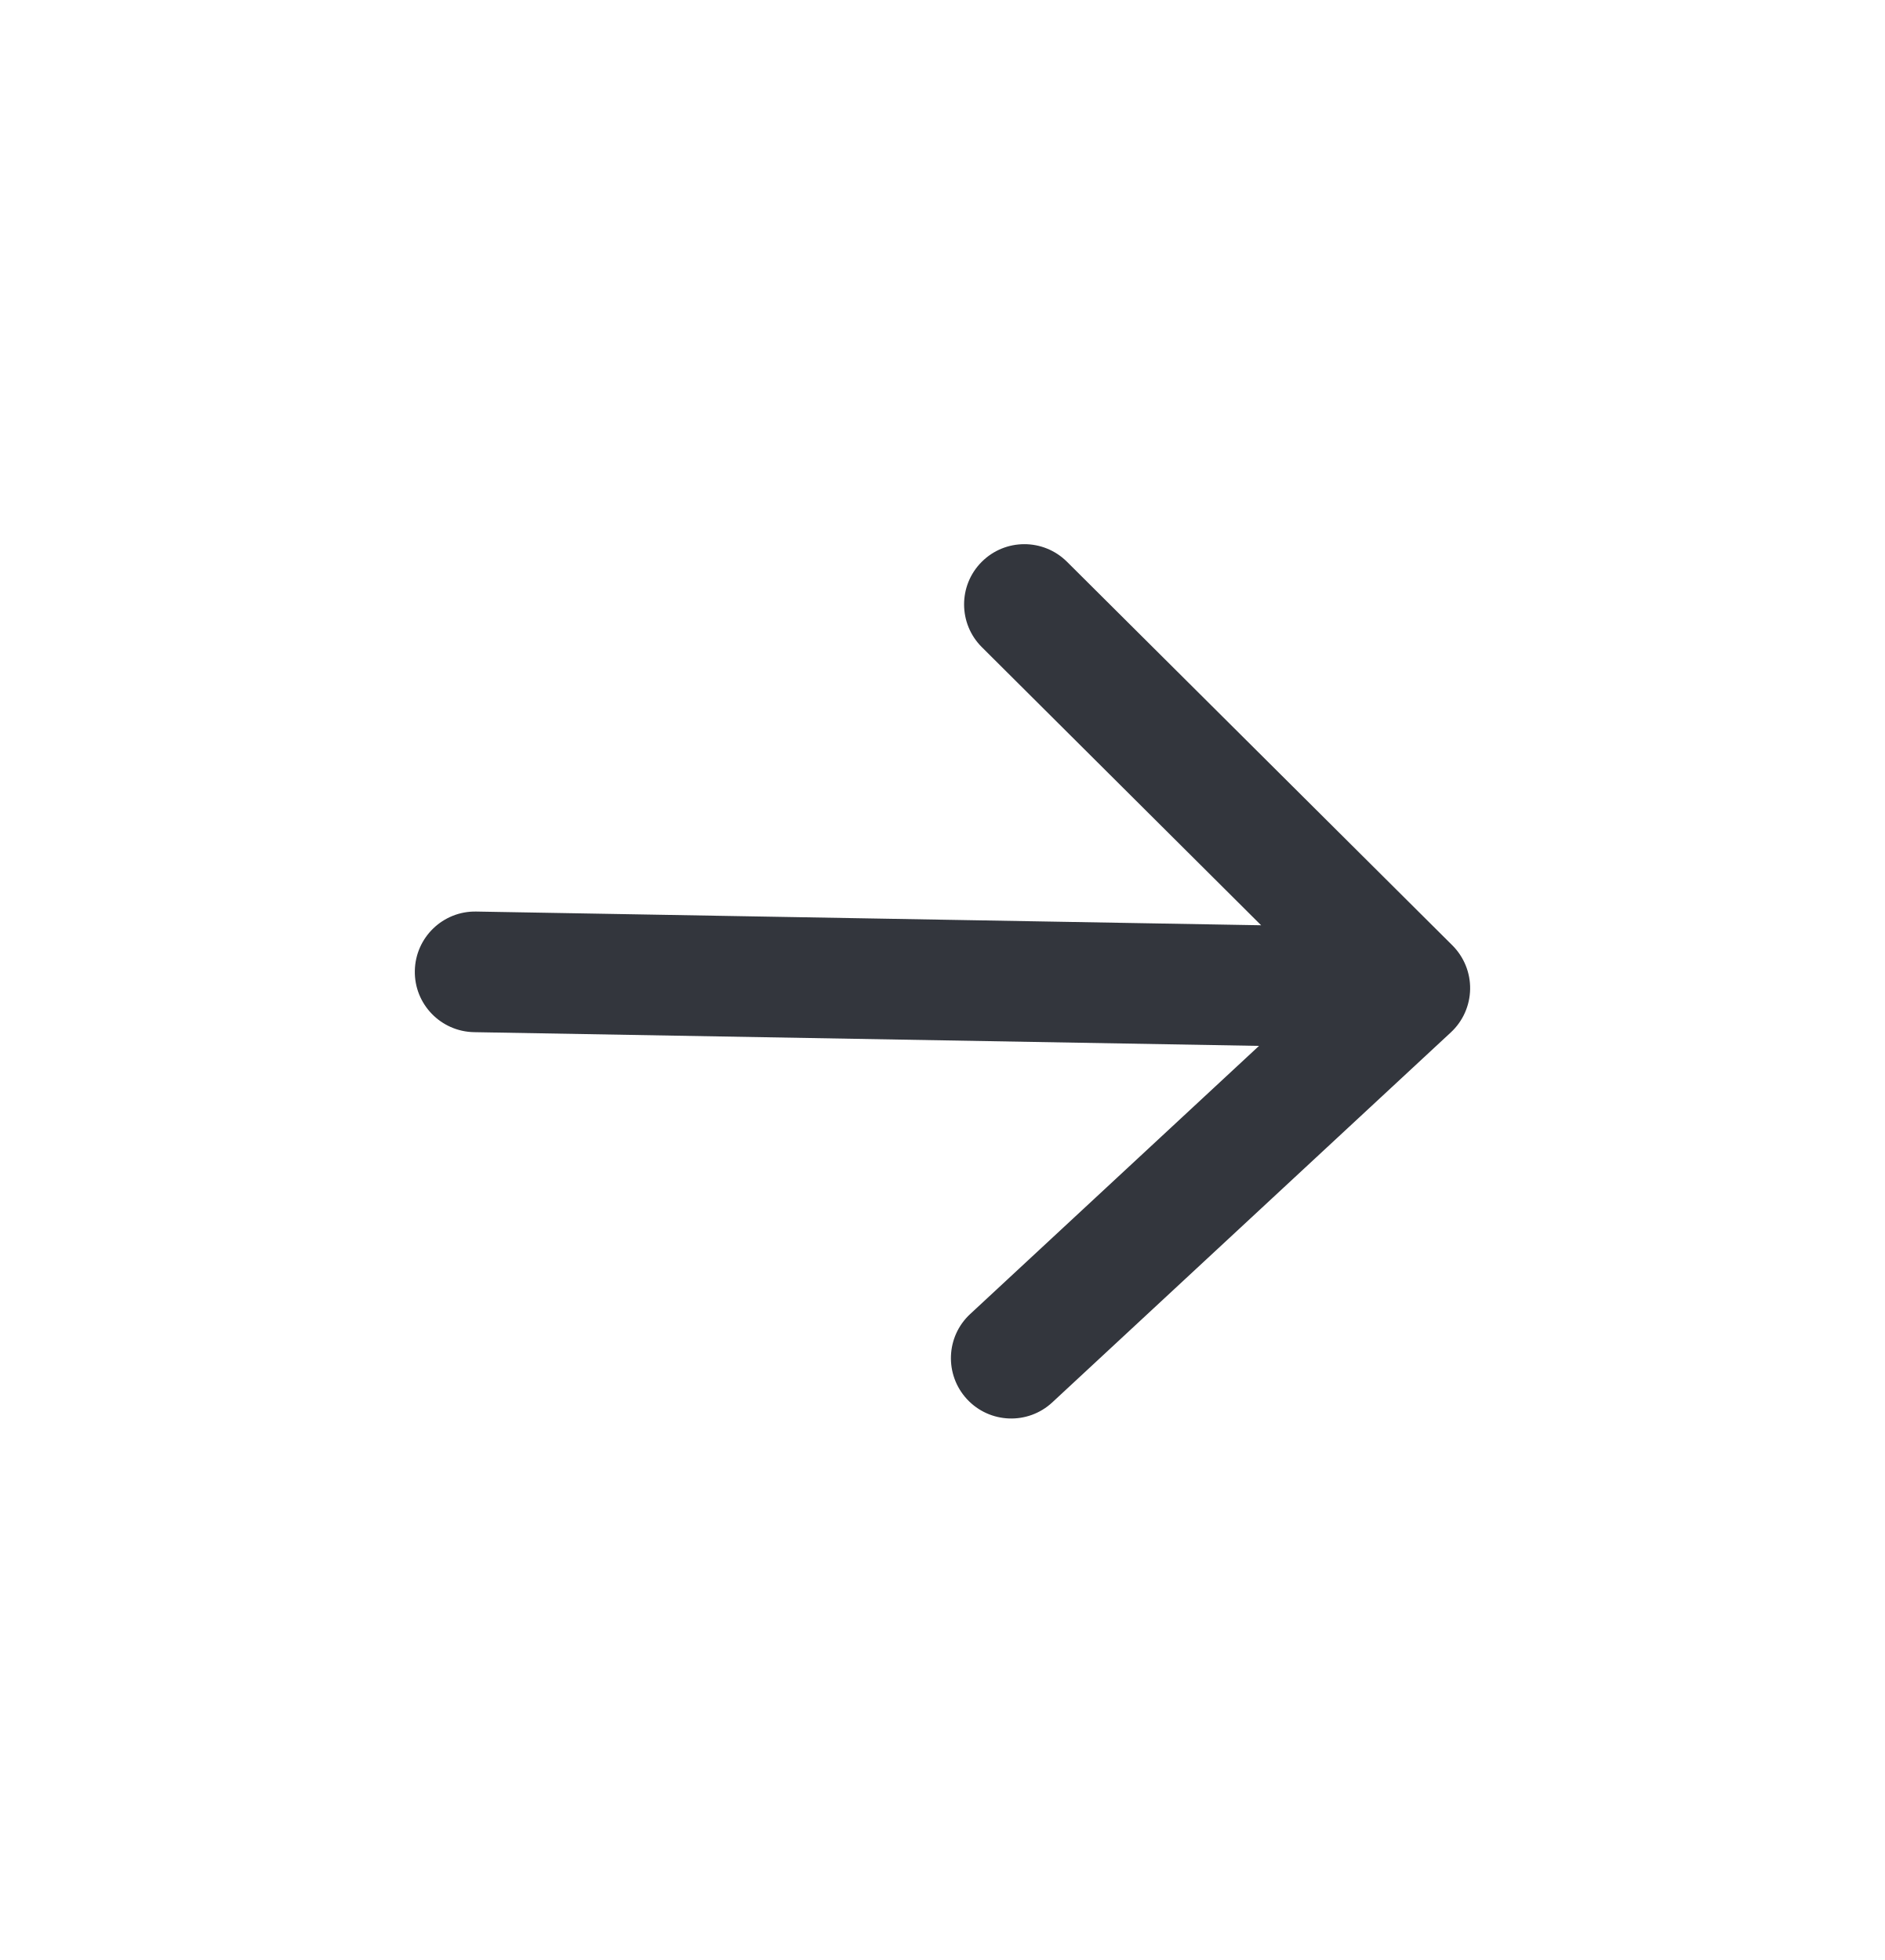
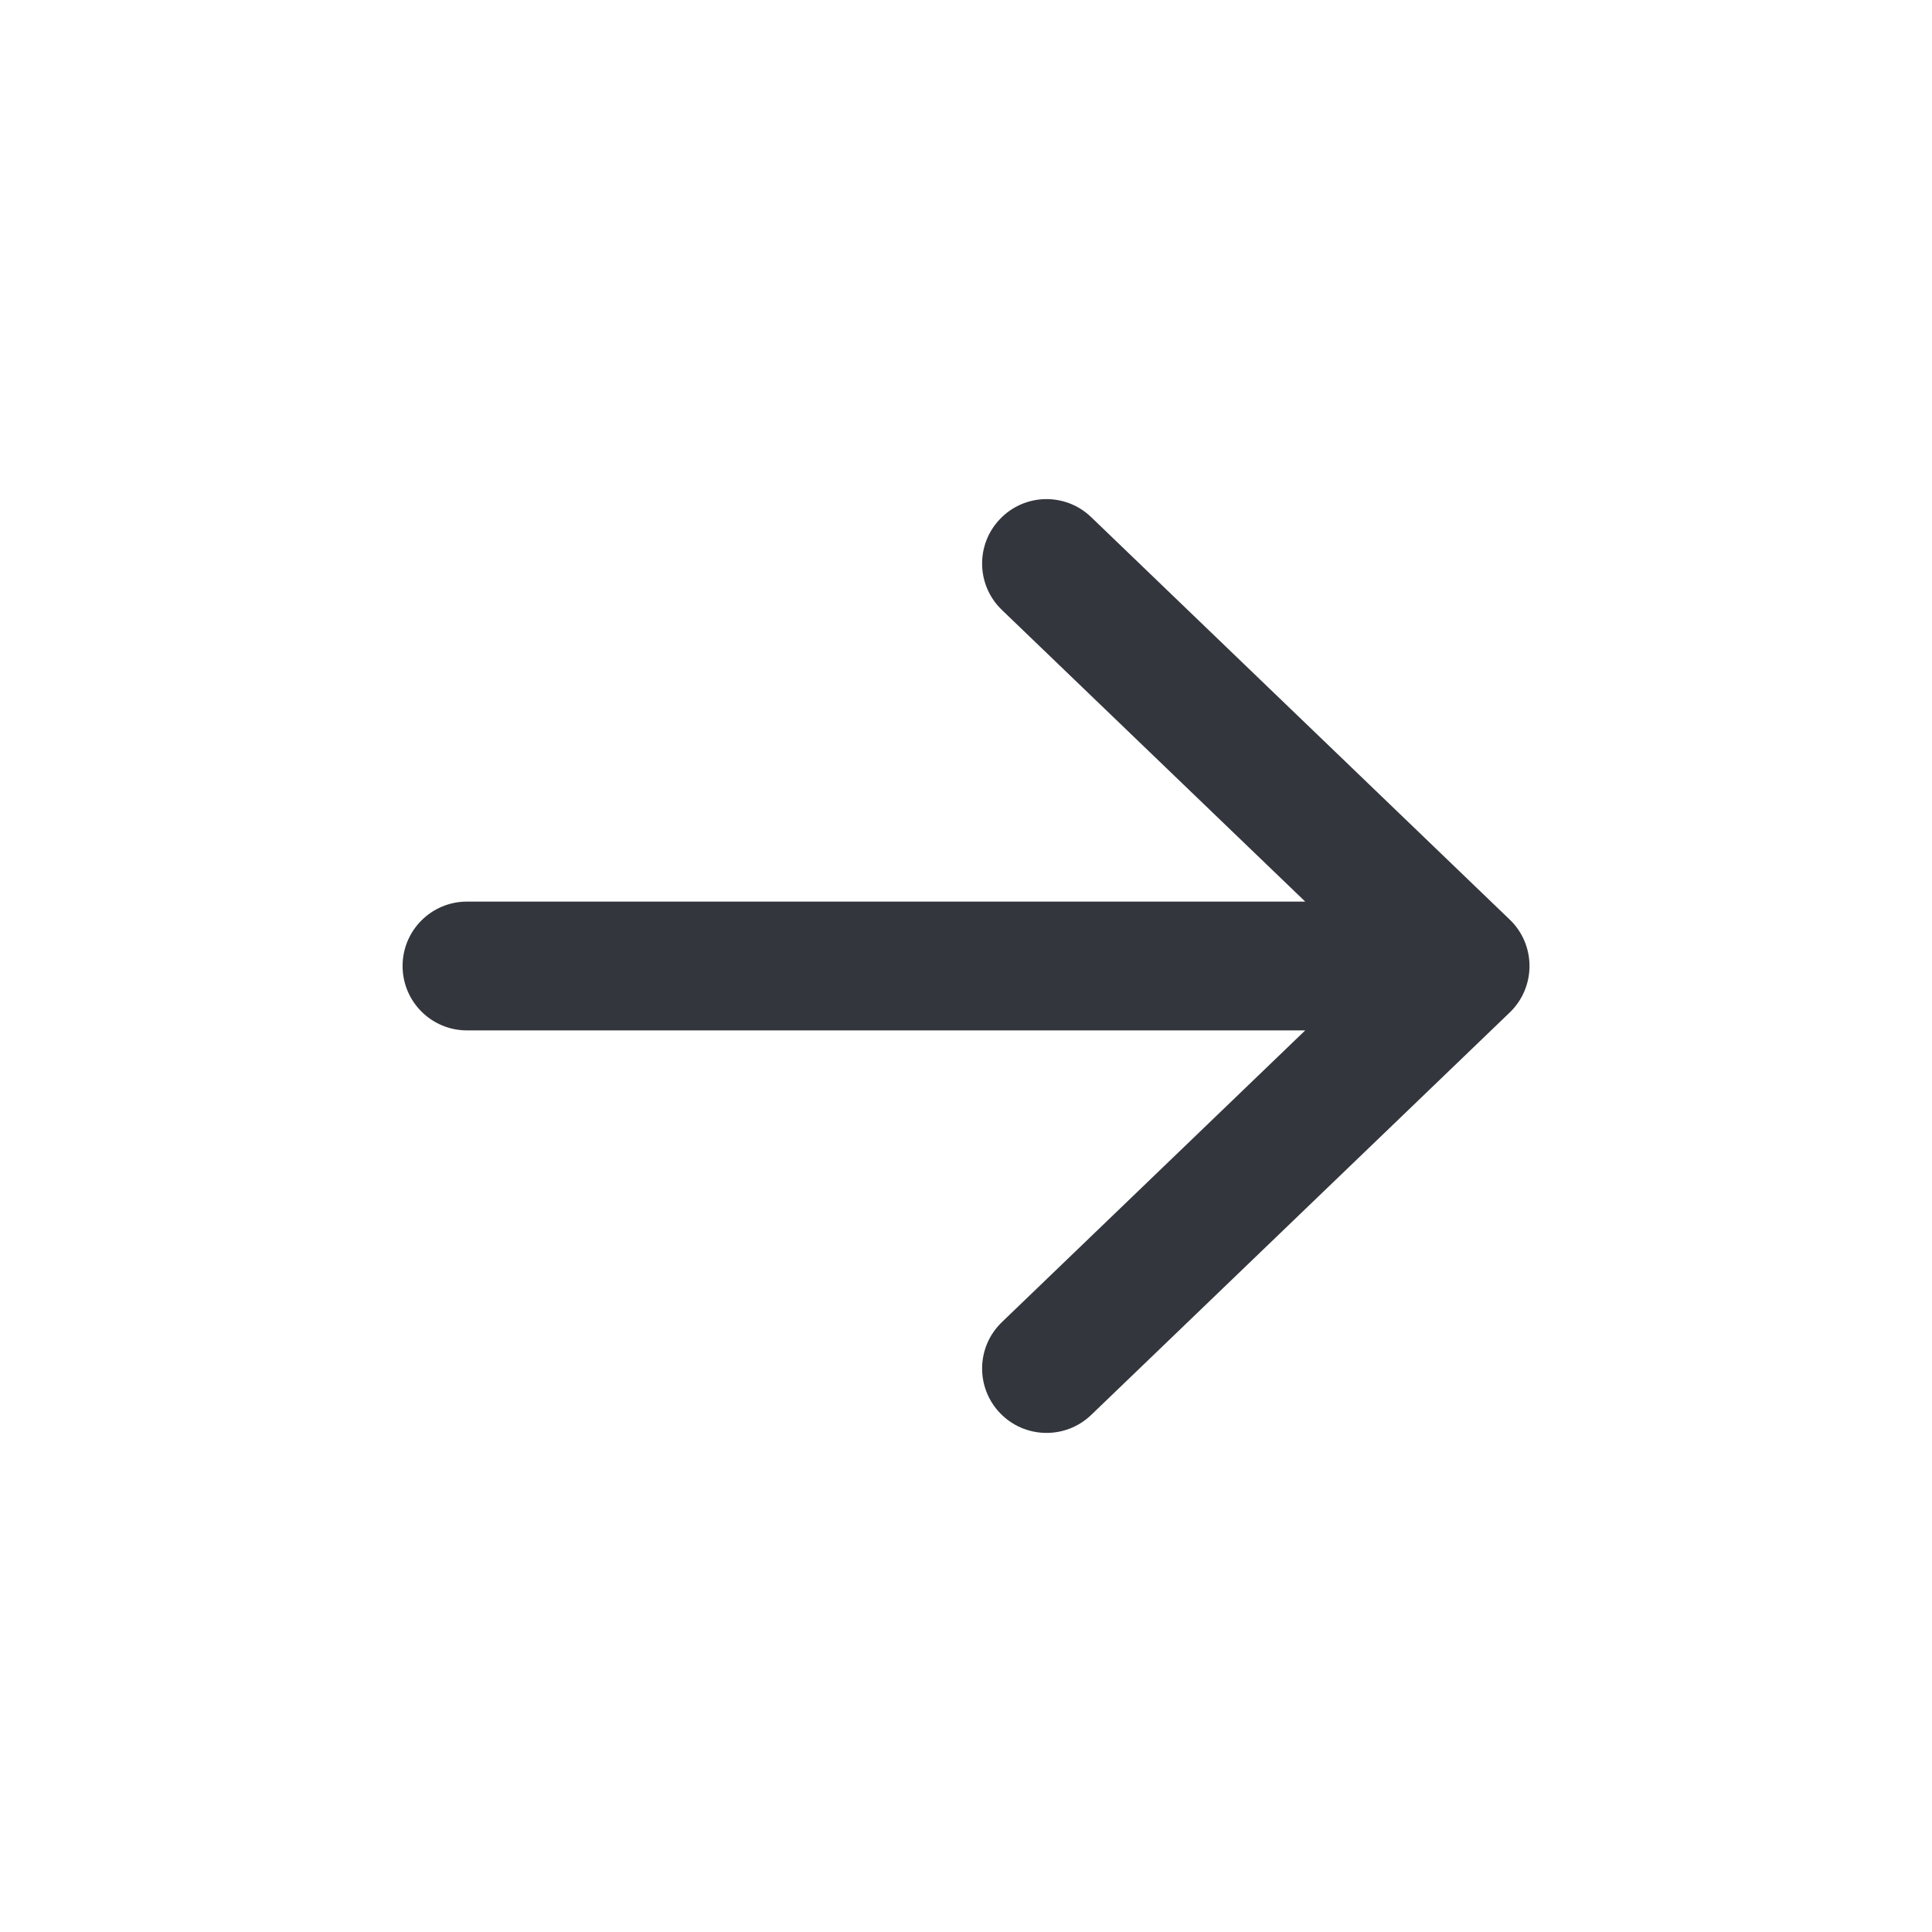
- <svg xmlns="http://www.w3.org/2000/svg" width="25" height="26" viewBox="0 0 25 26" fill="none">
-   <g id="icon/line/btn-shortcut">
-     <path id="Vector" fill-rule="evenodd" clip-rule="evenodd" d="M19.499 13.122C19.495 13.34 19.403 13.547 19.243 13.695L13.957 18.603C13.633 18.904 13.127 18.885 12.826 18.561C12.526 18.237 12.544 17.731 12.868 17.431L16.699 13.874L6.288 13.692C5.846 13.684 5.494 13.32 5.502 12.878C5.51 12.436 5.874 12.084 6.316 12.092L16.727 12.274L13.023 8.585C12.71 8.274 12.708 7.767 13.02 7.454C13.332 7.141 13.838 7.14 14.152 7.452L19.264 12.541C19.418 12.695 19.503 12.905 19.499 13.122Z" fill="#33363D" />
-   </g>
+ <svg xmlns="http://www.w3.org/2000/svg" width="24" height="24" viewBox="0 0 24 24" fill="none">
+   <path fill-rule="evenodd" clip-rule="evenodd" d="M19 12C19 12.218 18.912 12.426 18.755 12.577L13.555 17.577C13.236 17.883 12.73 17.873 12.424 17.555C12.117 17.236 12.127 16.73 12.446 16.424L16.214 12.8H5.801C5.359 12.8 5.001 12.442 5.001 12C5.001 11.558 5.359 11.2 5.801 11.2H16.214L12.446 7.577C12.127 7.271 12.117 6.764 12.424 6.446C12.73 6.127 13.236 6.117 13.555 6.424L18.755 11.424C18.912 11.574 19 11.783 19 12Z" fill="#33363D" />
</svg>
